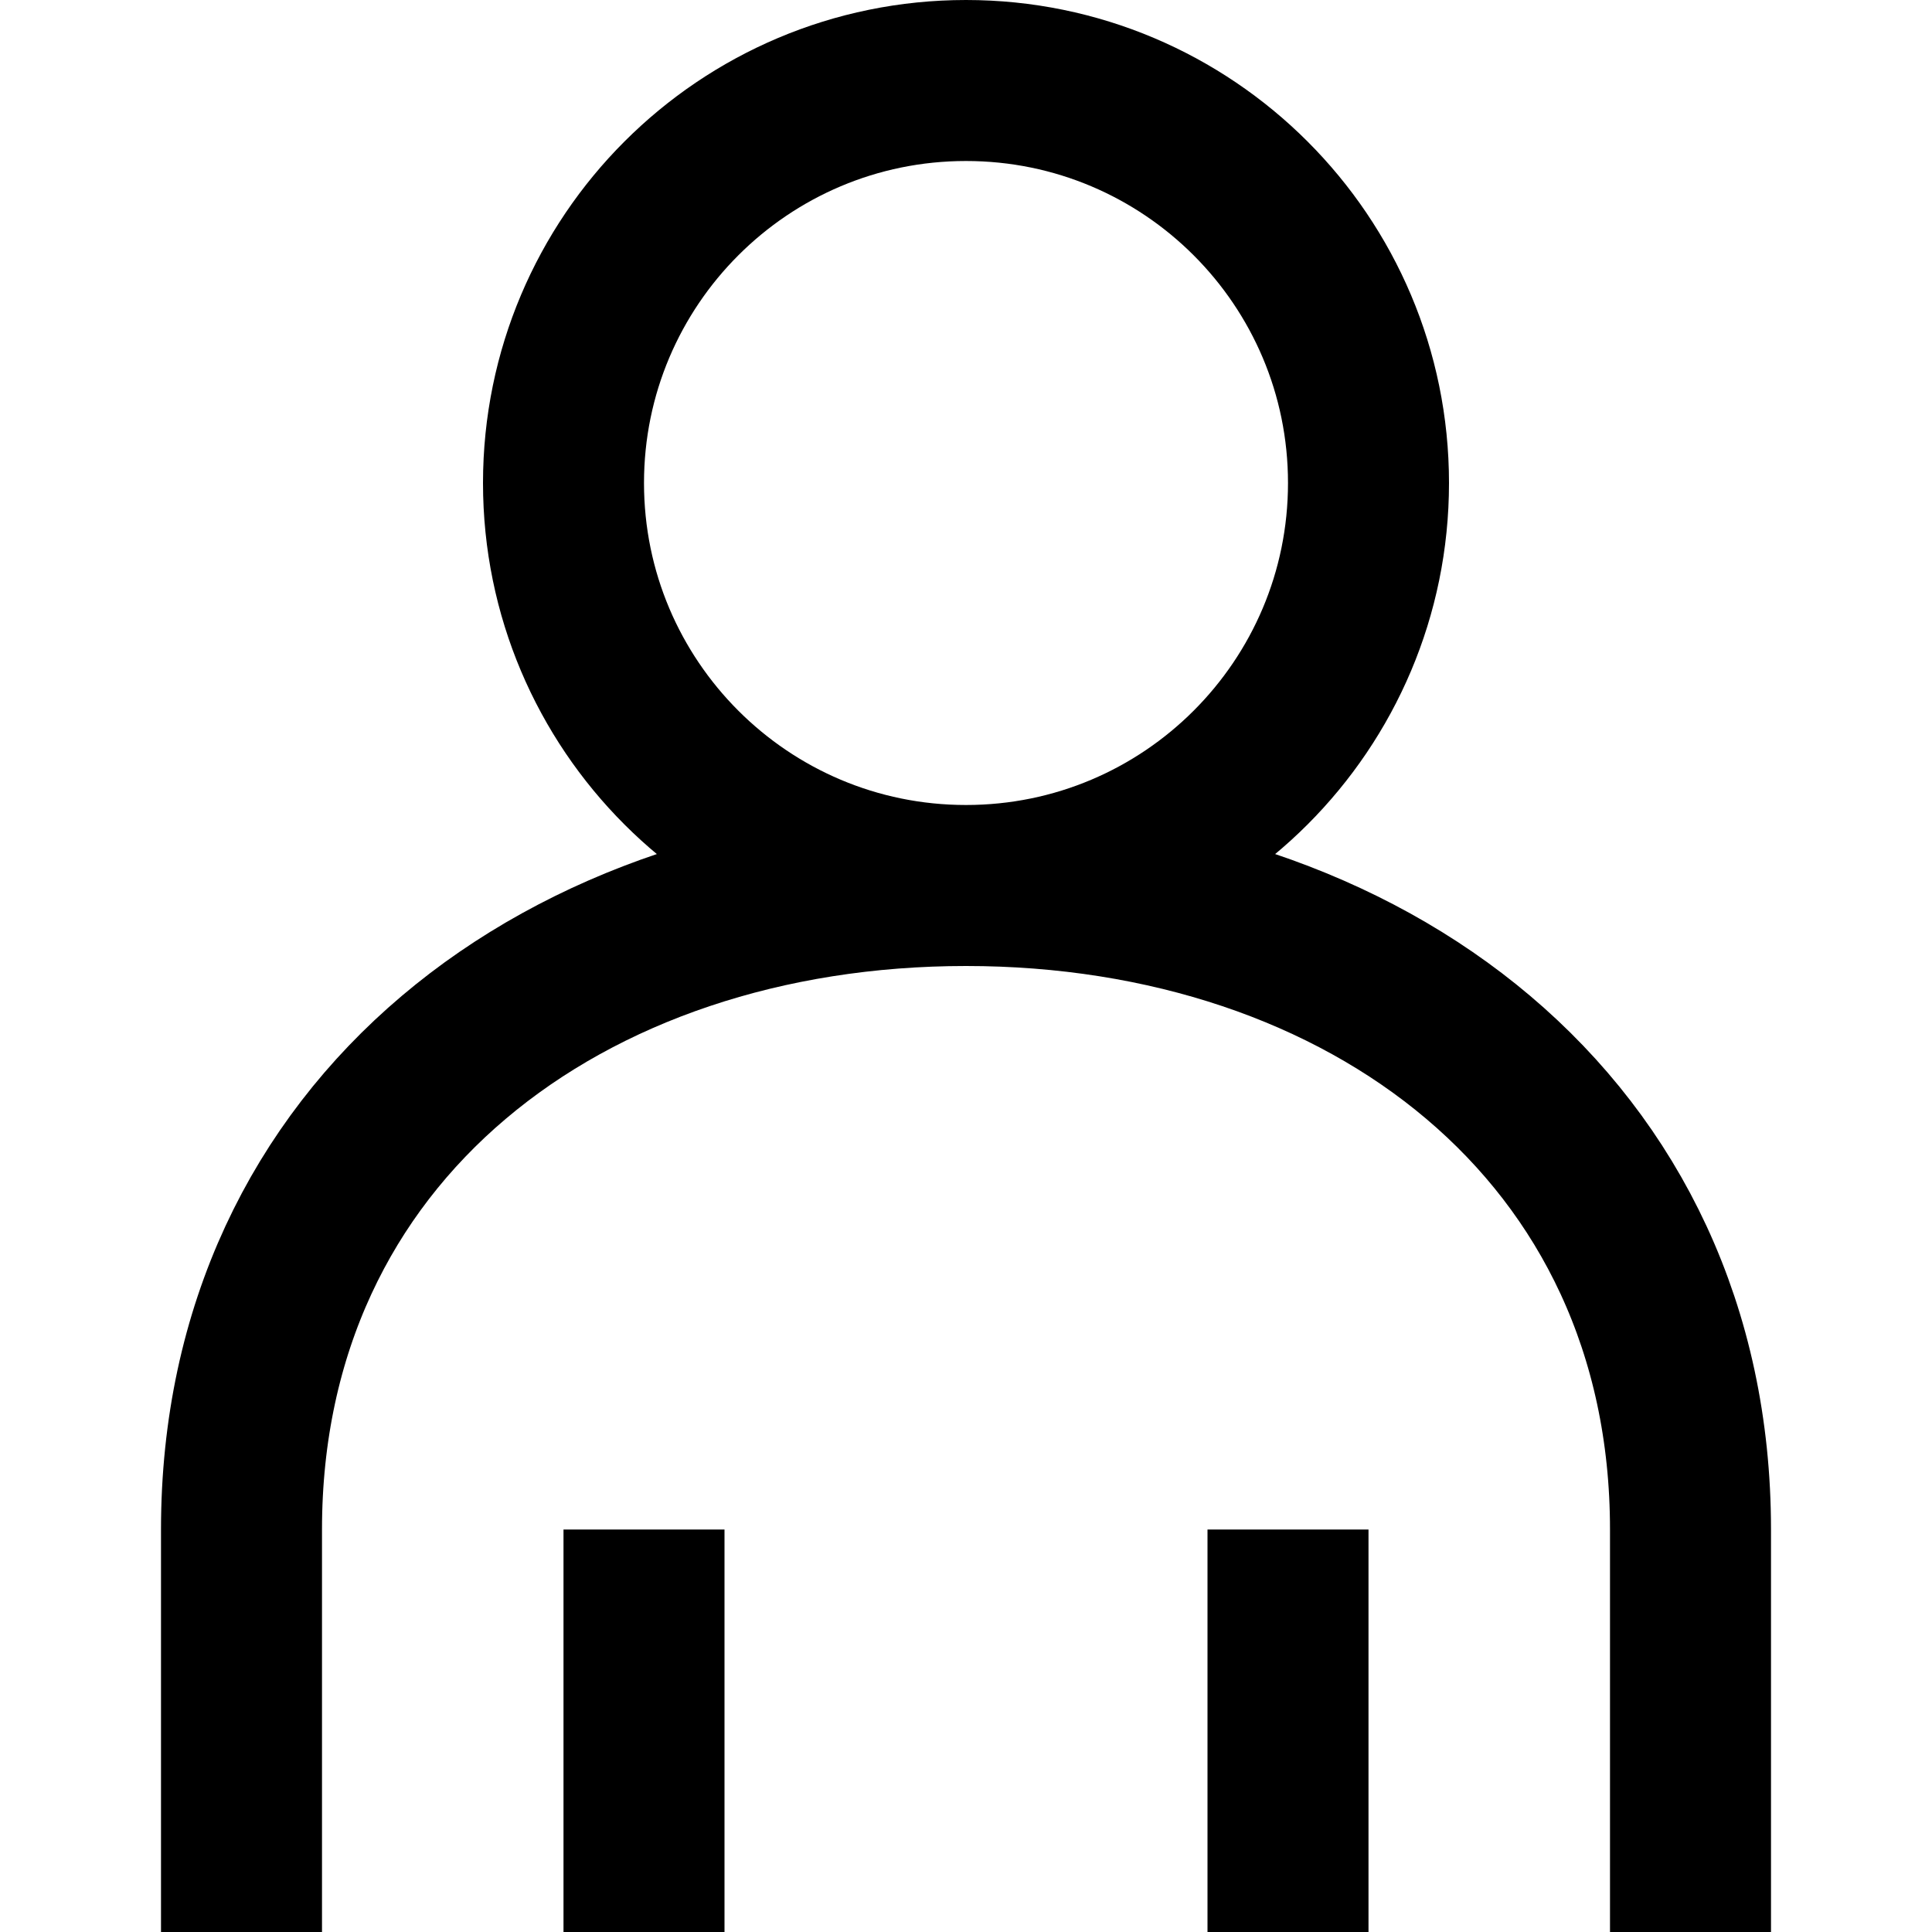
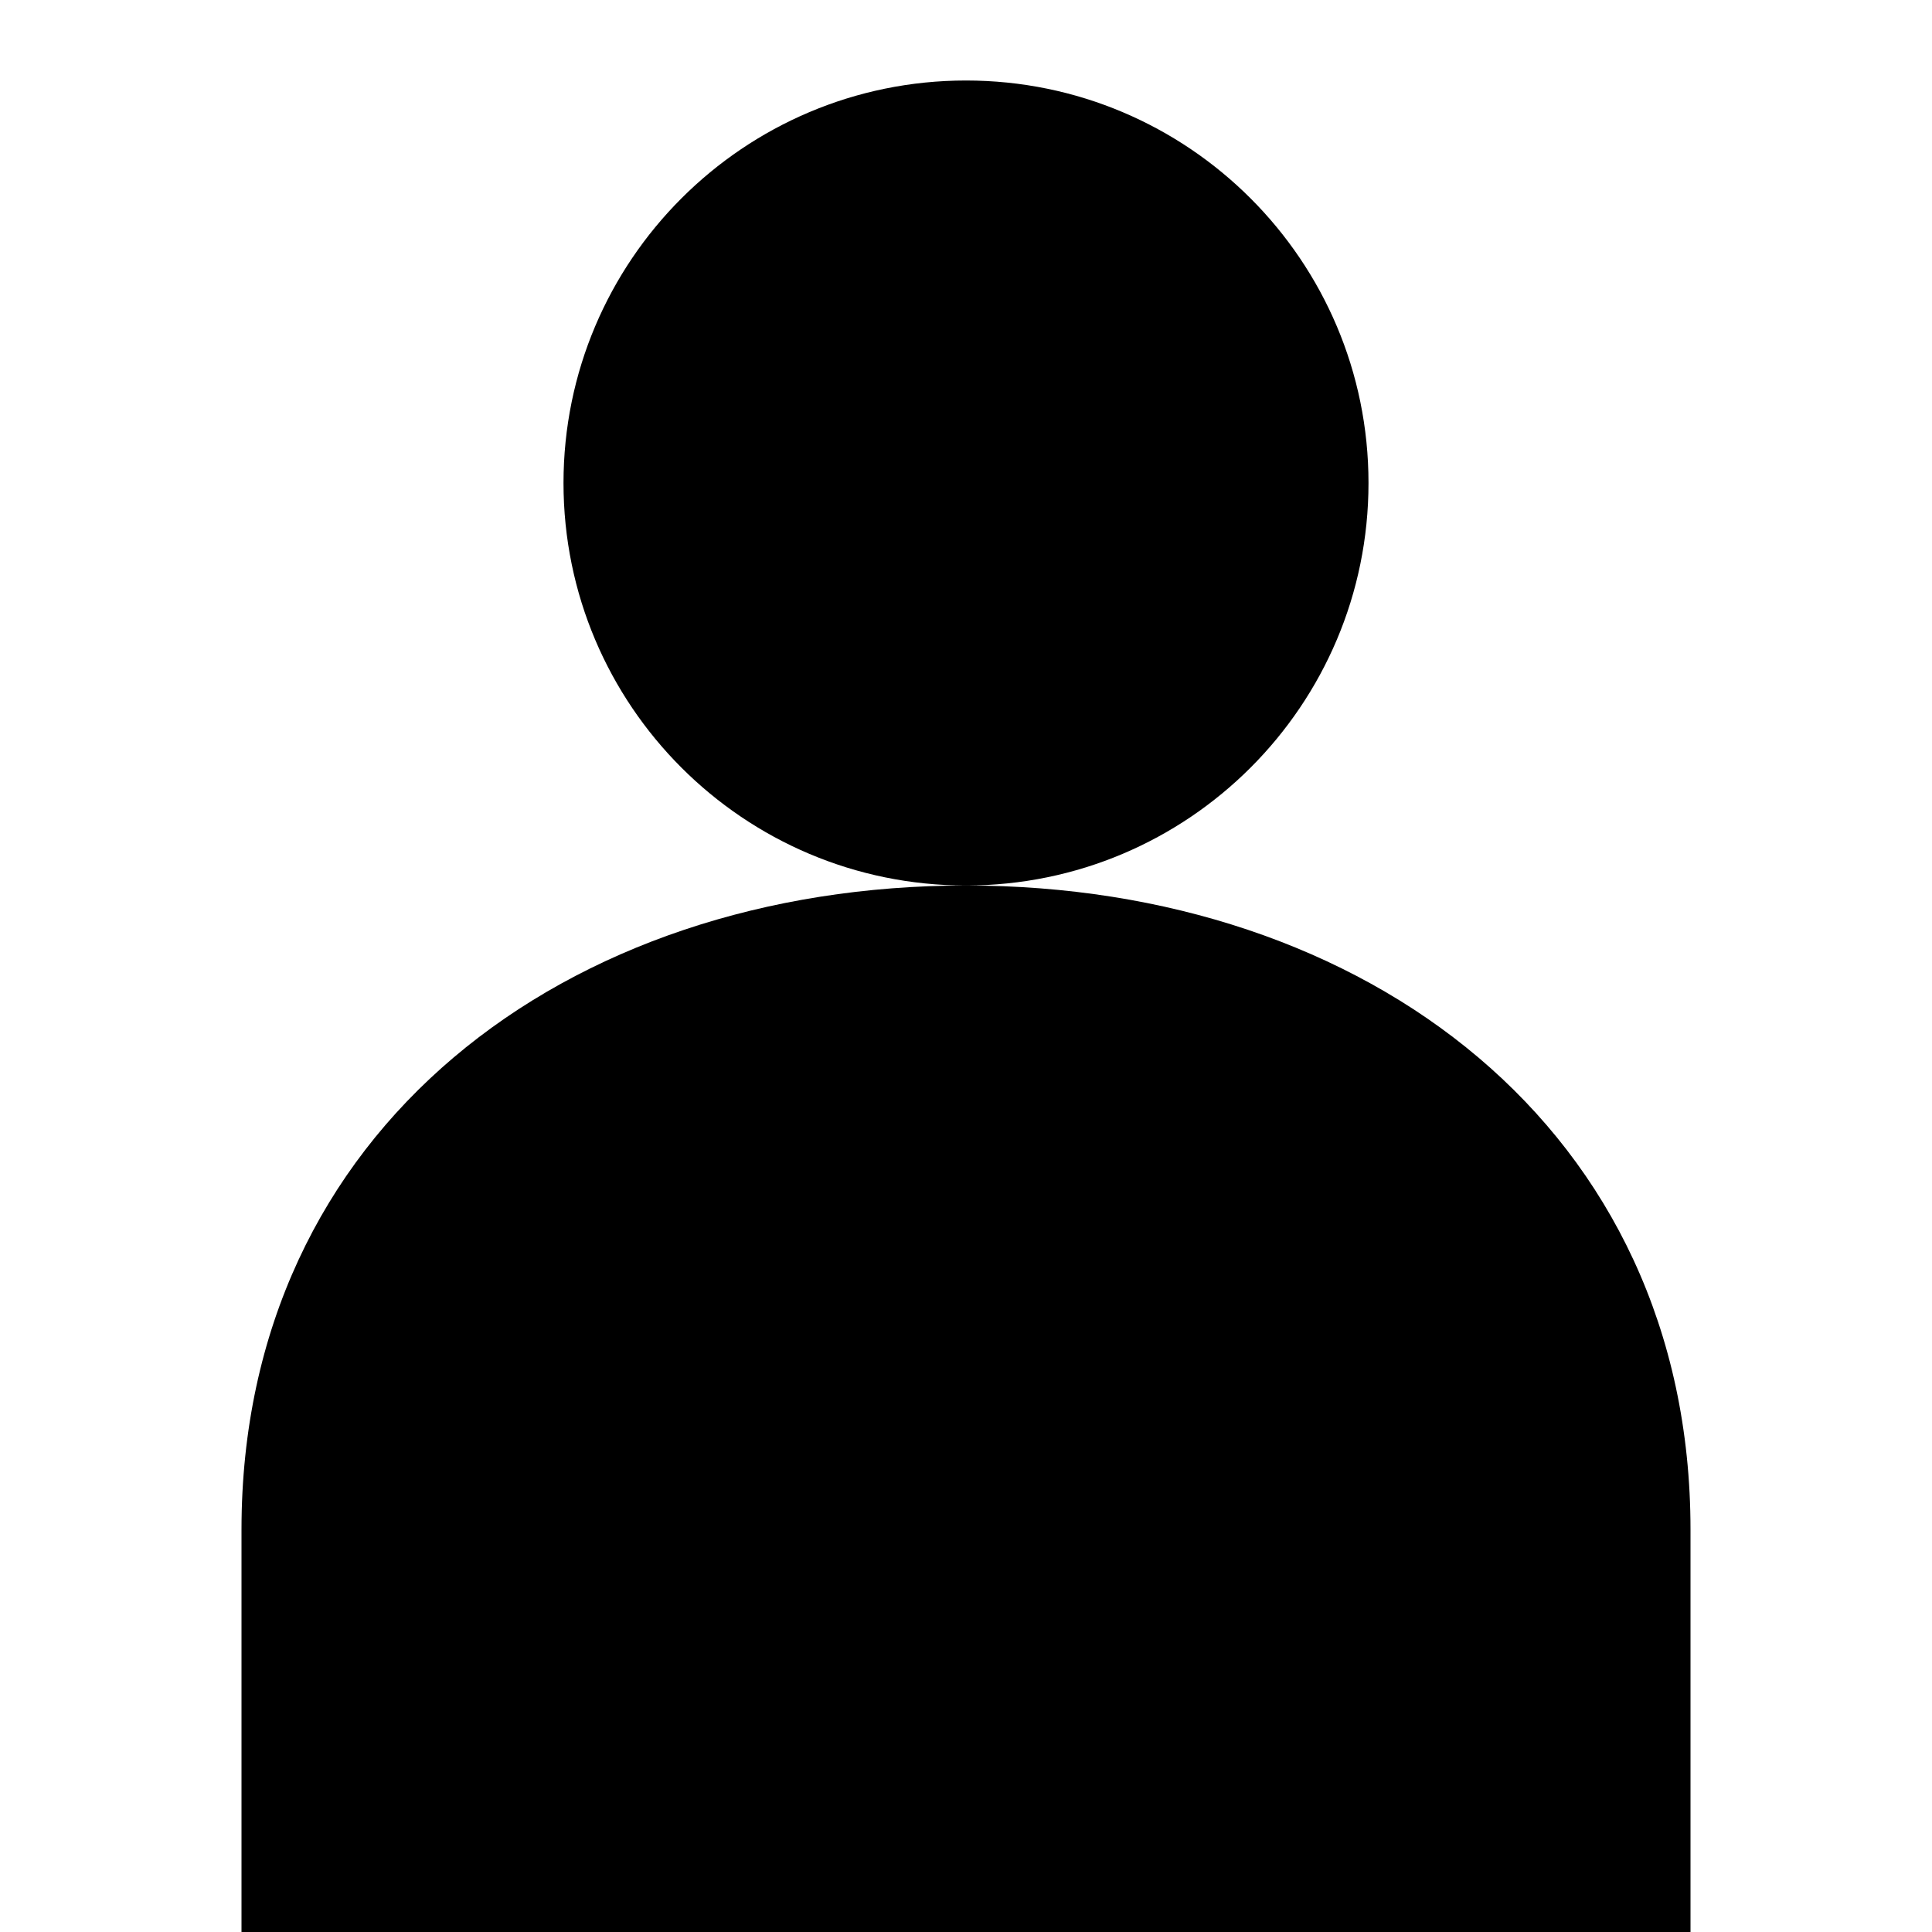
<svg version="1.1" viewBox="0 0 24 24" width="24px" height="24px" role="img" aria-label="user">
-   <path fill="none" stroke="#000" stroke-width="2" d="M8,24 L8,19 M16,24 L16,19 M3,24 L3,19 C3,14.029 7.029,11 12,11 C16.971,11 21,14.029 21,19 L21,24 M12,11 C14.761,11 17,8.761 17,6 C17,3.239 14.761,1 12,1 C9.239,1 7,3.239 7,6 C7,8.761 9.239,11 12,11 Z" />
+   <path d="M8,24 L8,19 M16,24 L16,19 M3,24 L3,19 C3,14.029 7.029,11 12,11 C16.971,11 21,14.029 21,19 L21,24 M12,11 C14.761,11 17,8.761 17,6 C17,3.239 14.761,1 12,1 C9.239,1 7,3.239 7,6 C7,8.761 9.239,11 12,11 Z" />
</svg>
